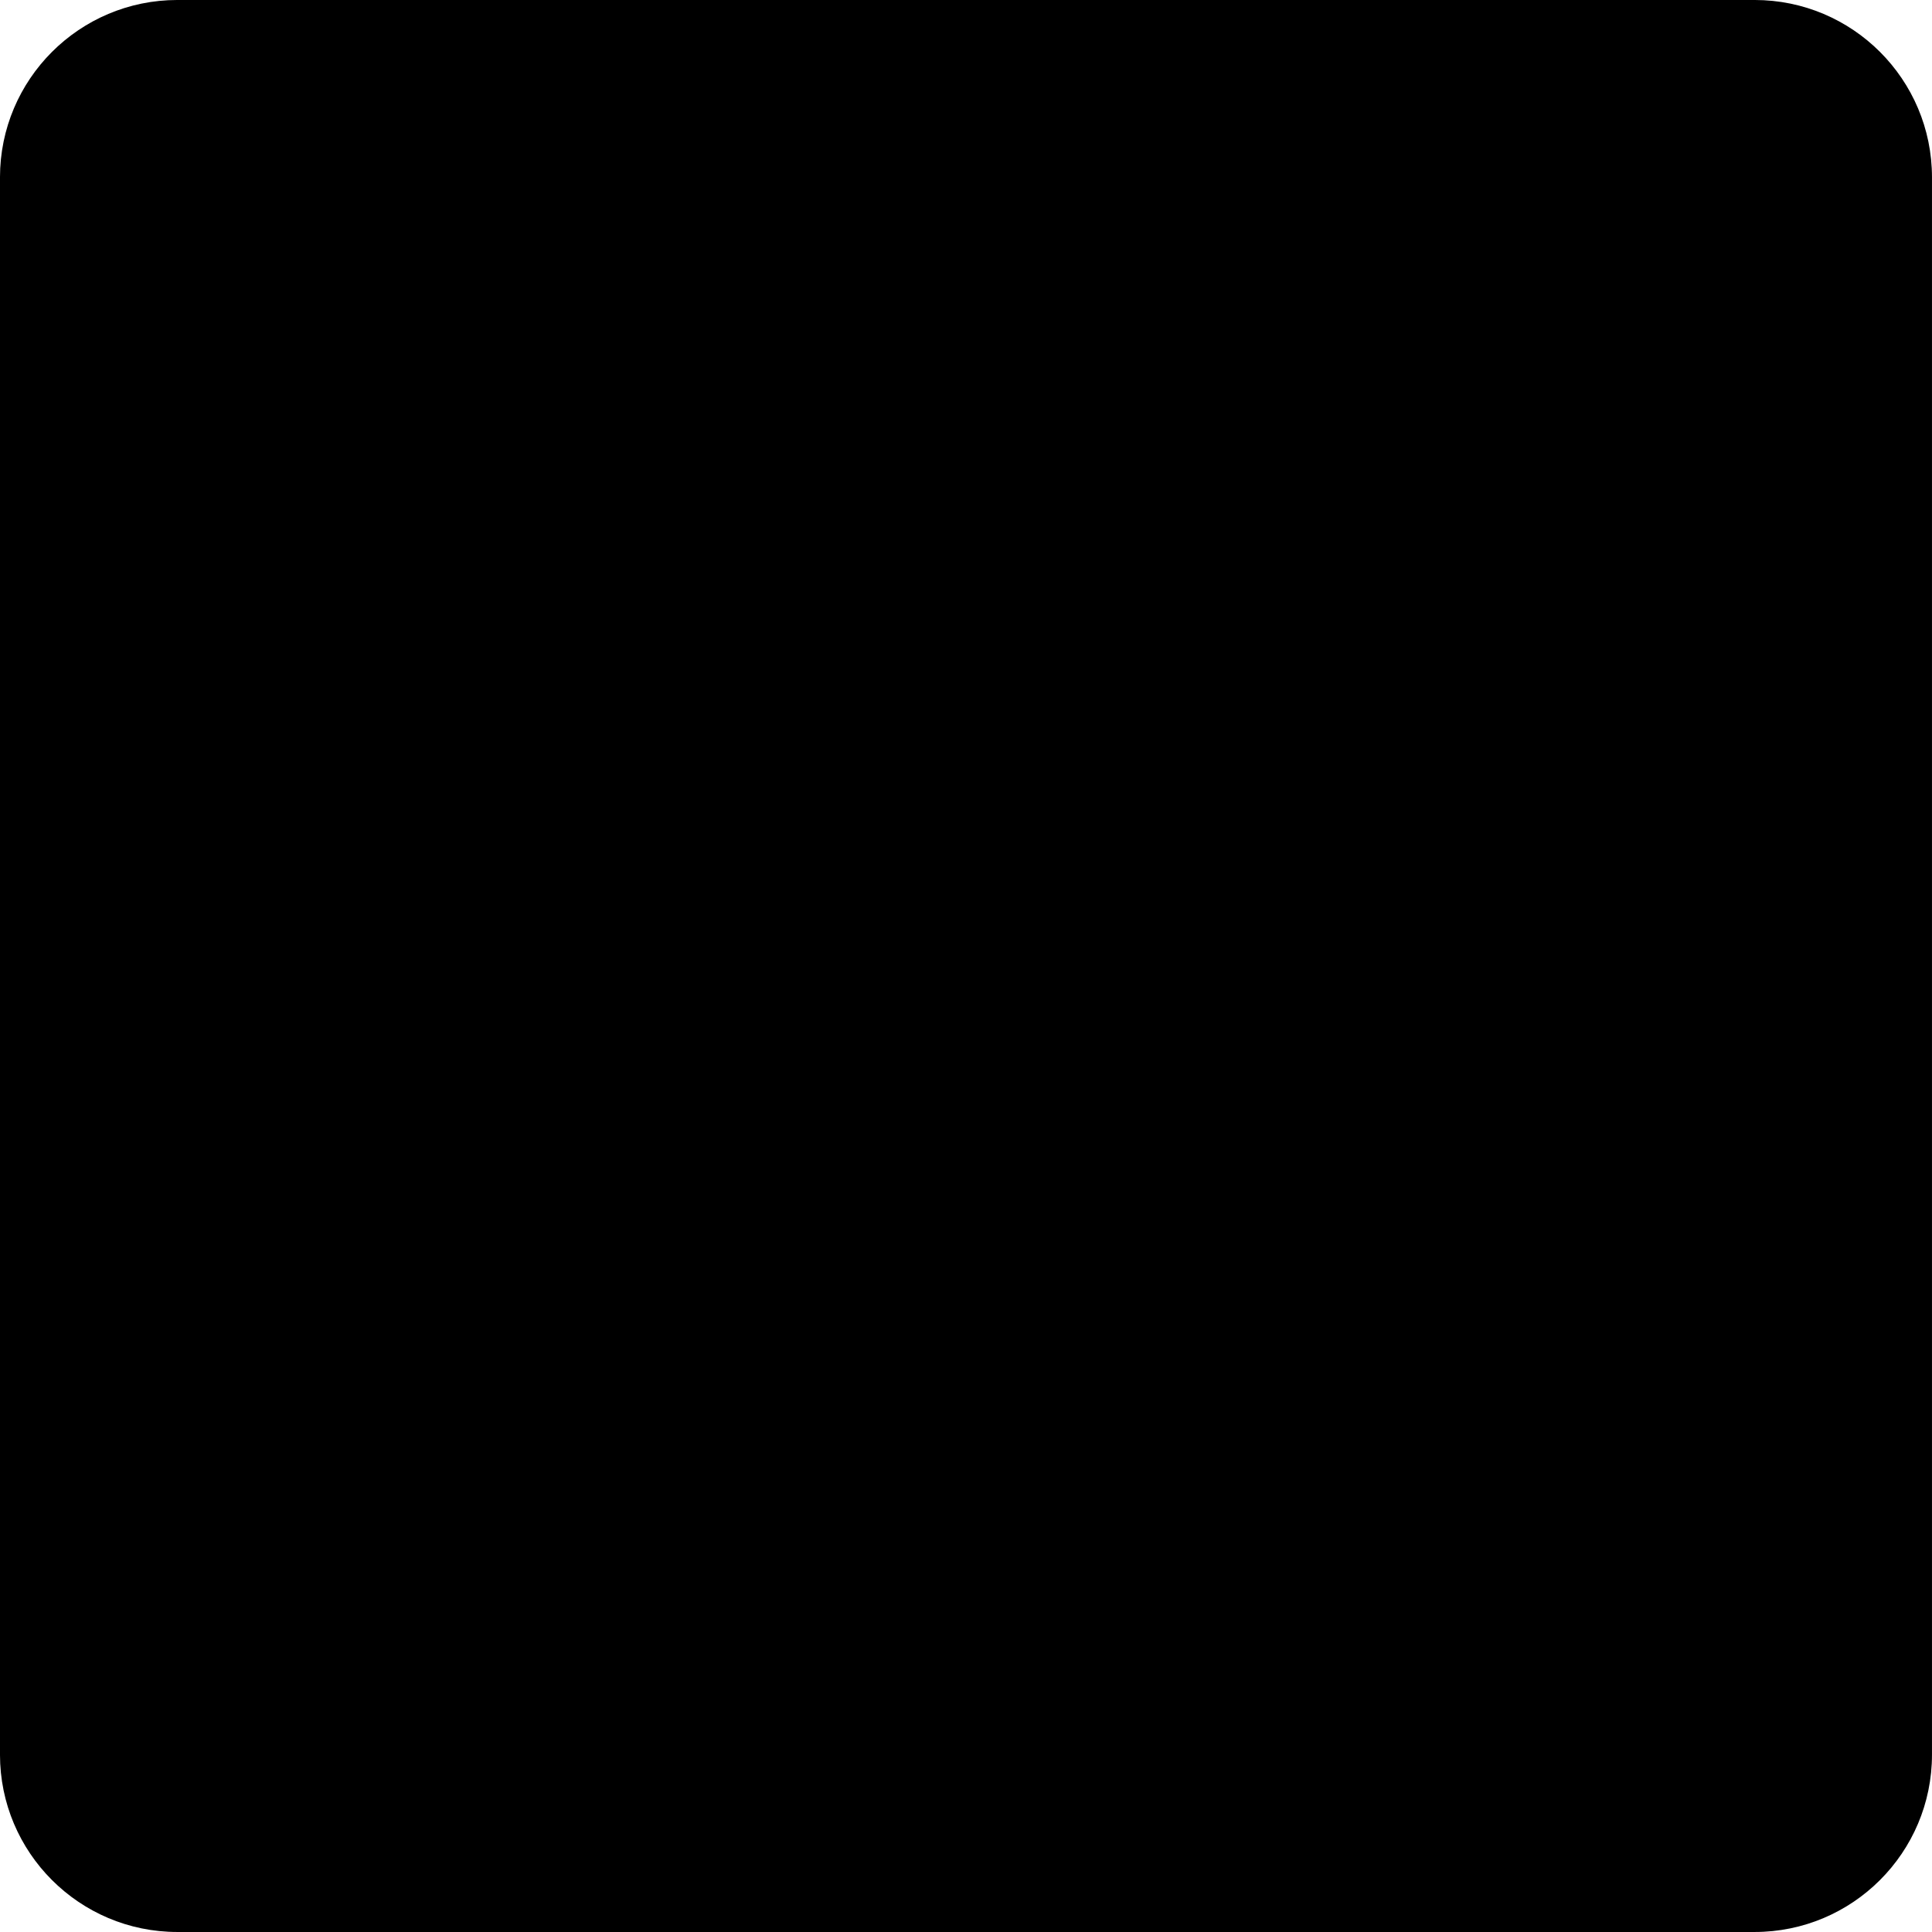
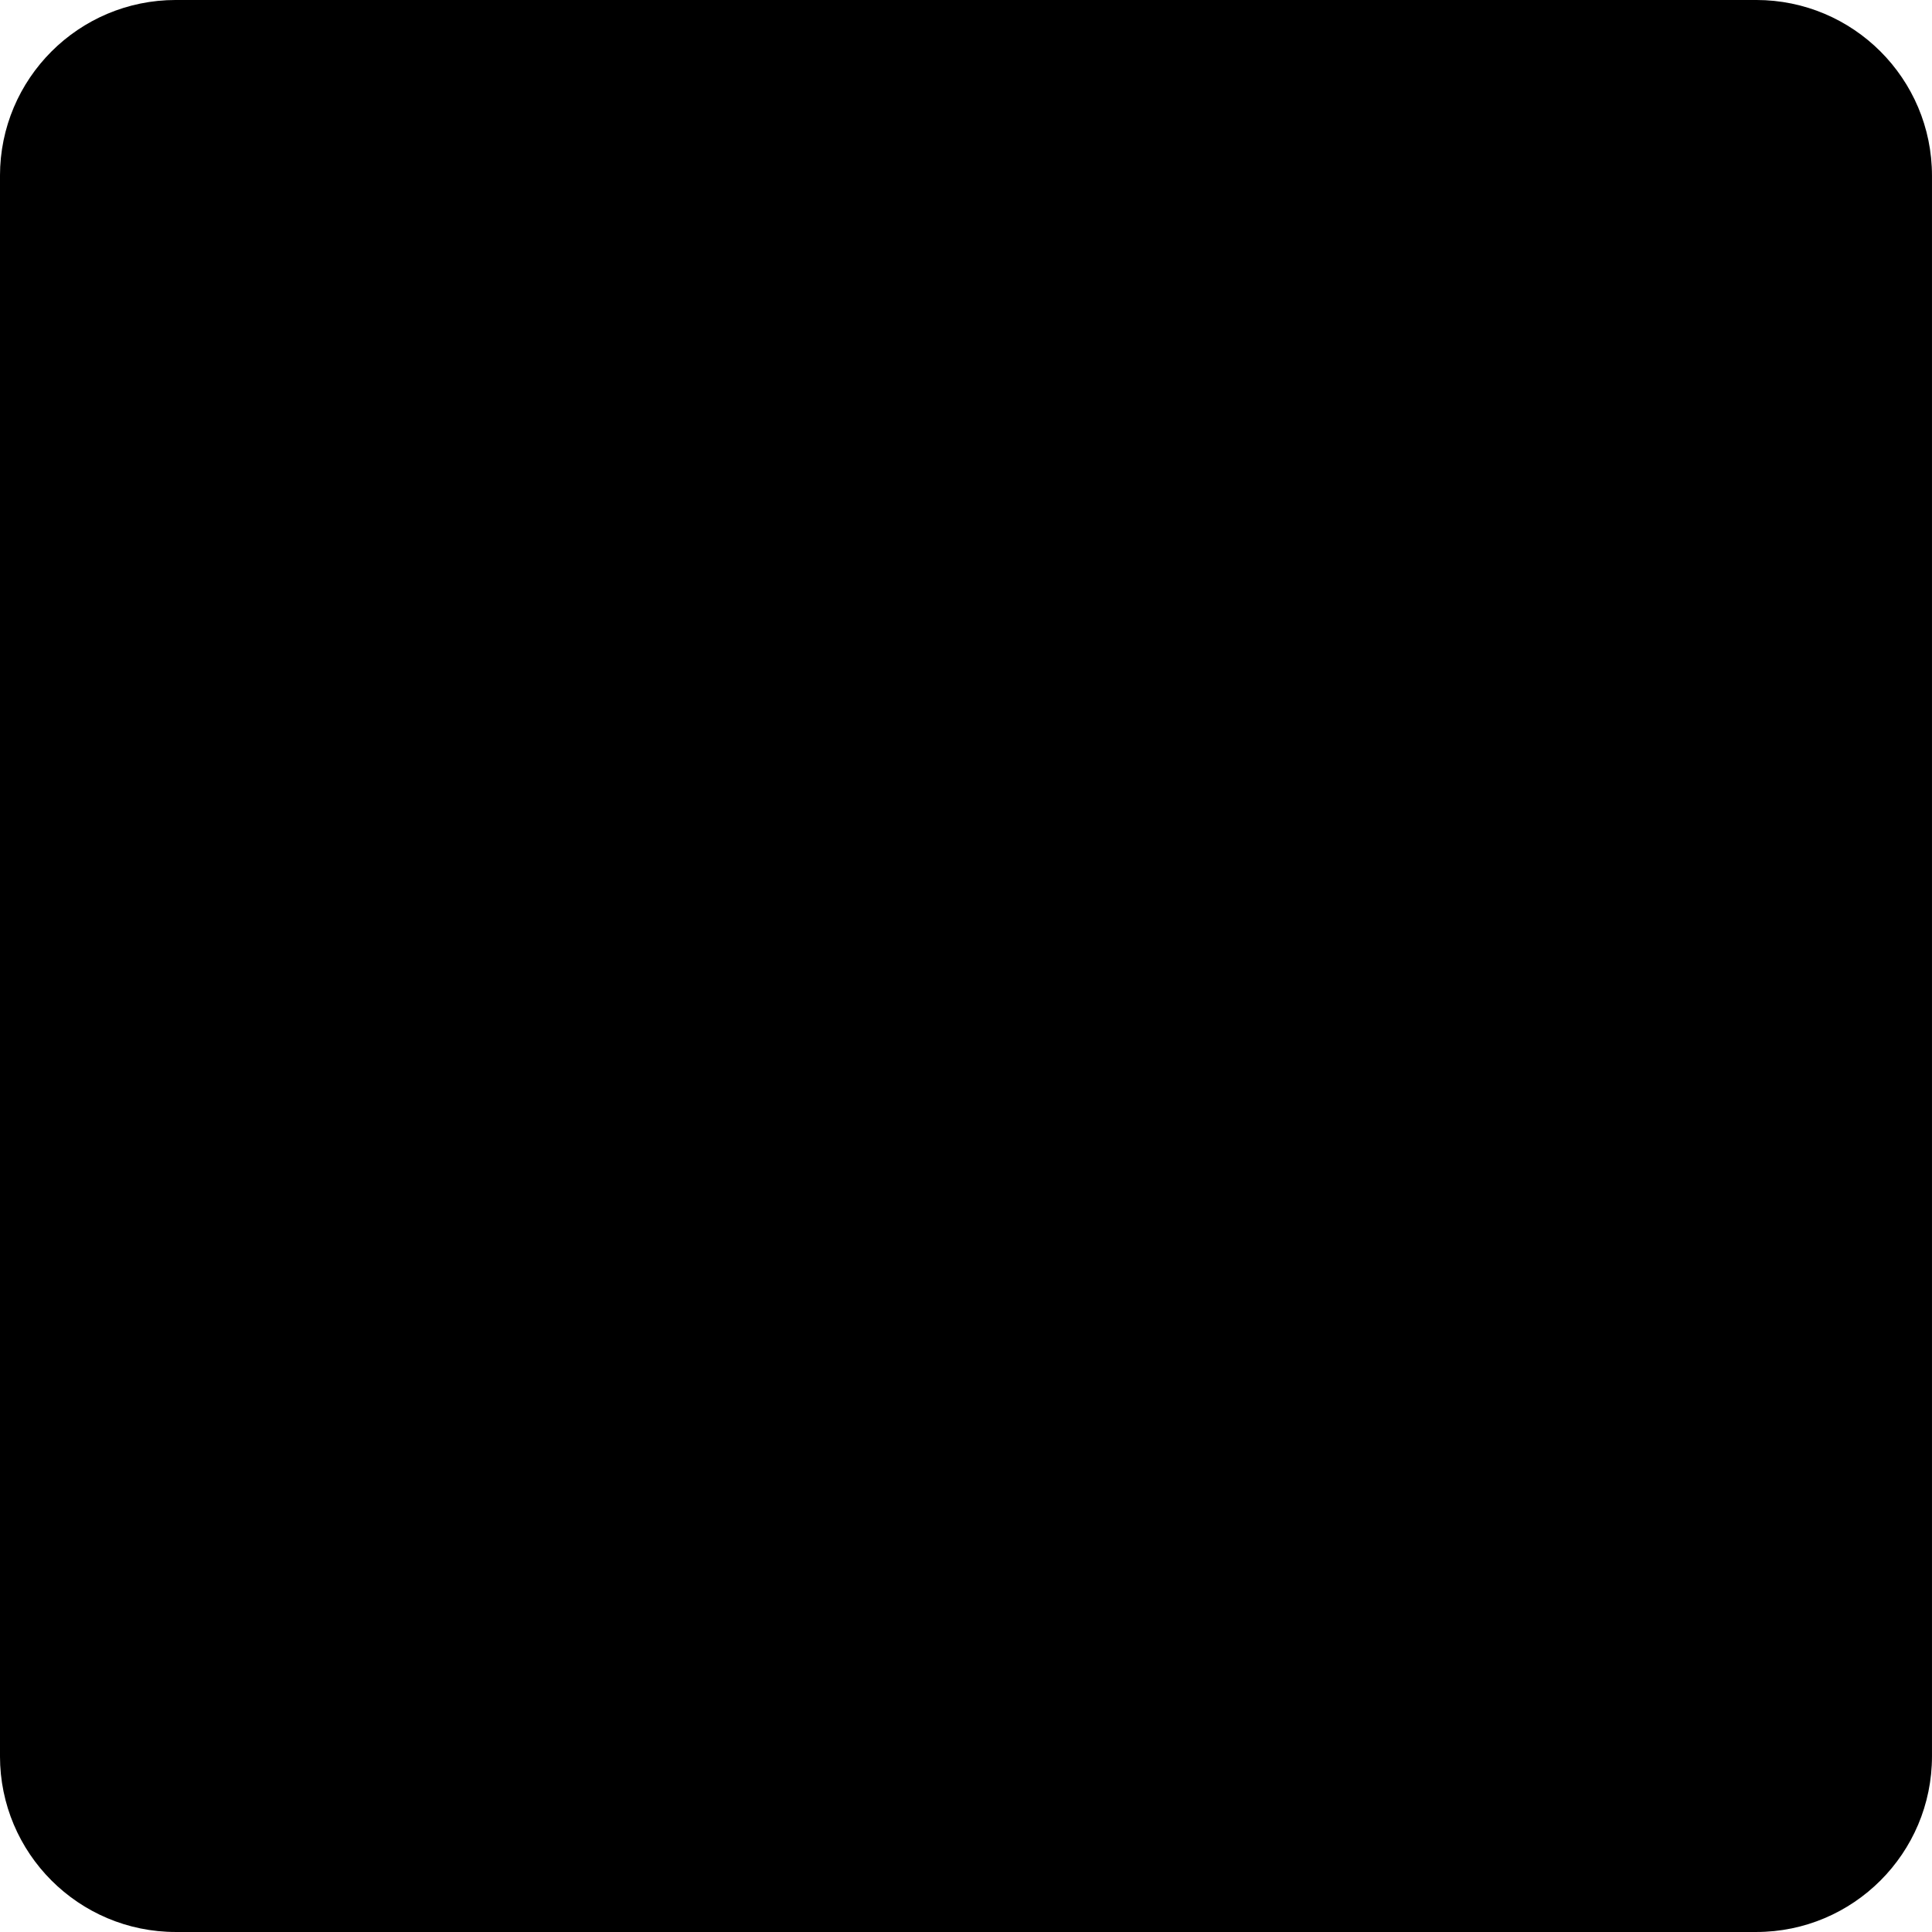
<svg xmlns="http://www.w3.org/2000/svg" width="50mm" height="50mm" viewBox="0 0 50 50" version="1.1" id="svg5">
  <defs id="defs2">
    <filter style="color-interpolation-filters:sRGB" id="filter7777" x="-0.124" y="-0.124" width="1.281" height="1.281">
      <feFlood flood-opacity="0.498" flood-color="rgb(0,0,0)" result="flood" id="feFlood7767" />
      <feComposite in="flood" in2="SourceGraphic" operator="out" result="composite1" id="feComposite7769" />
      <feGaussianBlur in="composite1" stdDeviation="0.8" result="blur" id="feGaussianBlur7771" />
      <feOffset dx="0.5" dy="0.5" result="offset" id="feOffset7773" />
      <feComposite in="offset" in2="SourceGraphic" operator="atop" result="composite2" id="feComposite7775" />
    </filter>
    <filter style="color-interpolation-filters:sRGB;" id="filter9377" x="-0.063" y="-0.063" width="1.126" height="1.126">
      <feFlood flood-opacity="1" flood-color="rgb(0,0,0)" result="flood" id="feFlood9367" />
      <feComposite in="flood" in2="SourceGraphic" operator="in" result="composite1" id="feComposite9369" />
      <feGaussianBlur in="composite1" stdDeviation="0.5" result="blur" id="feGaussianBlur9371" />
      <feOffset dx="2.77556e-17" dy="2.77556e-17" result="offset" id="feOffset9373" />
      <feComposite in="SourceGraphic" in2="offset" operator="over" result="composite2" id="feComposite9375" />
    </filter>
    <filter style="color-interpolation-filters:sRGB;" id="filter9441" x="-0.31" y="-0.073" width="1.62" height="1.146">
      <feFlood flood-opacity="1" flood-color="rgb(255,255,255)" result="flood" id="feFlood9431" />
      <feComposite in="flood" in2="SourceGraphic" operator="in" result="composite1" id="feComposite9433" />
      <feGaussianBlur in="composite1" stdDeviation="0.5" result="blur" id="feGaussianBlur9435" />
      <feOffset dx="2.77556e-17" dy="2.77556e-17" result="offset" id="feOffset9437" />
      <feComposite in="SourceGraphic" in2="offset" operator="over" result="composite2" id="feComposite9439" />
    </filter>
    <filter style="color-interpolation-filters:sRGB;" id="filter9471" x="-0.295" y="-0.295" width="1.591" height="1.591">
      <feFlood flood-opacity="1" flood-color="rgb(255,255,255)" result="flood" id="feFlood9461" />
      <feComposite in="flood" in2="SourceGraphic" operator="in" result="composite1" id="feComposite9463" />
      <feGaussianBlur in="composite1" stdDeviation="0.5" result="blur" id="feGaussianBlur9465" />
      <feOffset dx="2.77556e-17" dy="2.77556e-17" result="offset" id="feOffset9467" />
      <feComposite in="SourceGraphic" in2="offset" operator="over" result="composite2" id="feComposite9469" />
    </filter>
    <filter style="color-interpolation-filters:sRGB;" id="filter9779" x="-0.354" y="-0.354" width="1.758" height="1.758">
      <feFlood flood-opacity="1" flood-color="rgb(0,0,0)" result="flood" id="feFlood9769" />
      <feComposite in="flood" in2="SourceGraphic" operator="out" result="composite1" id="feComposite9771" />
      <feGaussianBlur in="composite1" stdDeviation="0.6" result="blur" id="feGaussianBlur9773" />
      <feOffset dx="0.2" dy="0.2" result="offset" id="feOffset9775" />
      <feComposite in="offset" in2="SourceGraphic" operator="atop" result="composite2" id="feComposite9777" />
    </filter>
    <filter style="color-interpolation-filters:sRGB;" id="filter10953" x="-0.058" y="-0.102" width="1.14" height="1.246">
      <feFlood flood-opacity="1" flood-color="rgb(0,0,0)" result="flood" id="feFlood10943" />
      <feComposite in="flood" in2="SourceGraphic" operator="in" result="composite1" id="feComposite10945" />
      <feGaussianBlur in="composite1" stdDeviation="0.5" result="blur" id="feGaussianBlur10947" />
      <feOffset dx="0.5" dy="0.5" result="offset" id="feOffset10949" />
      <feComposite in="SourceGraphic" in2="offset" operator="over" result="composite2" id="feComposite10951" />
    </filter>
    <filter style="color-interpolation-filters:sRGB;" id="filter11387" x="-0.31" y="-0.073" width="1.62" height="1.146">
      <feFlood flood-opacity="1" flood-color="rgb(0,0,0)" result="flood" id="feFlood11377" />
      <feComposite in="flood" in2="SourceGraphic" operator="in" result="composite1" id="feComposite11379" />
      <feGaussianBlur in="composite1" stdDeviation="0.5" result="blur" id="feGaussianBlur11381" />
      <feOffset dx="2.77556e-17" dy="2.77556e-17" result="offset" id="feOffset11383" />
      <feComposite in="SourceGraphic" in2="offset" operator="over" result="composite2" id="feComposite11385" />
    </filter>
    <filter style="color-interpolation-filters:sRGB;" id="filter18183" x="-0.264" y="-0.15" width="1.529" height="1.3">
      <feFlood flood-opacity="1" flood-color="rgb(255,255,255)" result="flood" id="feFlood18173" />
      <feComposite in="flood" in2="SourceGraphic" operator="in" result="composite1" id="feComposite18175" />
      <feGaussianBlur in="composite1" stdDeviation="0.5" result="blur" id="feGaussianBlur18177" />
      <feOffset dx="2.77556e-17" dy="2.77556e-17" result="offset" id="feOffset18179" />
      <feComposite in="SourceGraphic" in2="offset" operator="over" result="composite2" id="feComposite18181" />
    </filter>
    <filter style="color-interpolation-filters:sRGB;" id="filter18317" x="-0.174" y="-0.522" width="1.348" height="2.043">
      <feFlood flood-opacity="1" flood-color="rgb(0,0,0)" result="flood" id="feFlood18307" />
      <feComposite in="flood" in2="SourceGraphic" operator="out" result="composite1" id="feComposite18309" />
      <feGaussianBlur in="composite1" stdDeviation="0.5" result="blur" id="feGaussianBlur18311" />
      <feOffset dx="2.77556e-17" dy="2.77556e-17" result="offset" id="feOffset18313" />
      <feComposite in="offset" in2="SourceGraphic" operator="atop" result="composite2" id="feComposite18315" />
    </filter>
    <filter style="color-interpolation-filters:sRGB;" id="filter19126" x="-0.181" y="-0.442" width="1.362" height="1.885">
      <feFlood flood-opacity="1" flood-color="rgb(0,0,0)" result="flood" id="feFlood19116" />
      <feComposite in="flood" in2="SourceGraphic" operator="in" result="composite1" id="feComposite19118" />
      <feGaussianBlur in="composite1" stdDeviation="0.5" result="blur" id="feGaussianBlur19120" />
      <feOffset dx="2.77556e-17" dy="2.77556e-17" result="offset" id="feOffset19122" />
      <feComposite in="SourceGraphic" in2="offset" operator="over" result="composite2" id="feComposite19124" />
    </filter>
    <filter style="color-interpolation-filters:sRGB;" id="filter19632" x="-0.145" y="-0.354" width="1.32" height="1.781">
      <feFlood flood-opacity="1" flood-color="rgb(0,0,0)" result="flood" id="feFlood19622" />
      <feComposite in="flood" in2="SourceGraphic" operator="in" result="composite1" id="feComposite19624" />
      <feGaussianBlur in="composite1" stdDeviation="0.4" result="blur" id="feGaussianBlur19626" />
      <feOffset dx="0.2" dy="0.2" result="offset" id="feOffset19628" />
      <feComposite in="SourceGraphic" in2="offset" operator="over" result="composite2" id="feComposite19630" />
    </filter>
    <filter style="color-interpolation-filters:sRGB;" id="filter20287" x="-0.024" y="-0.027" width="1.06" height="1.069">
      <feFlood flood-opacity="1" flood-color="rgb(0,0,0)" result="flood" id="feFlood20277" />
      <feComposite in="flood" in2="SourceGraphic" operator="in" result="composite1" id="feComposite20279" />
      <feGaussianBlur in="composite1" stdDeviation="0.4" result="blur" id="feGaussianBlur20281" />
      <feOffset dx="0.5" dy="0.5" result="offset" id="feOffset20283" />
      <feComposite in="SourceGraphic" in2="offset" operator="over" result="composite2" id="feComposite20285" />
    </filter>
    <filter style="color-interpolation-filters:sRGB;" id="filter21389" x="-0.03" y="-0.034" width="1.065" height="1.074">
      <feFlood flood-opacity="1" flood-color="rgb(0,0,0)" result="flood" id="feFlood21379" />
      <feComposite in="flood" in2="SourceGraphic" operator="in" result="composite1" id="feComposite21381" />
      <feGaussianBlur in="composite1" stdDeviation="0.5" result="blur" id="feGaussianBlur21383" />
      <feOffset dx="0.2" dy="0.2" result="offset" id="feOffset21385" />
      <feComposite in="SourceGraphic" in2="offset" operator="over" result="composite2" id="feComposite21387" />
    </filter>
    <filter style="color-interpolation-filters:sRGB;" id="filter21517" x="-0.264" y="-0.15" width="1.573" height="1.325">
      <feFlood flood-opacity="1" flood-color="rgb(0,0,0)" result="flood" id="feFlood21507" />
      <feComposite in="flood" in2="SourceGraphic" operator="in" result="composite1" id="feComposite21509" />
      <feGaussianBlur in="composite1" stdDeviation="0.5" result="blur" id="feGaussianBlur21511" />
      <feOffset dx="0.2" dy="0.2" result="offset" id="feOffset21513" />
      <feComposite in="SourceGraphic" in2="offset" operator="over" result="composite2" id="feComposite21515" />
    </filter>
    <filter style="color-interpolation-filters:sRGB;" id="filter24273" x="-0.038" y="-0.038" width="1.077" height="1.077">
      <feFlood flood-opacity="1" flood-color="rgb(0,0,0)" result="flood" id="feFlood24263" />
      <feComposite in="flood" in2="SourceGraphic" operator="in" result="composite1" id="feComposite24265" />
      <feGaussianBlur in="composite1" stdDeviation="1" result="blur" id="feGaussianBlur24267" />
      <feOffset dx="0" dy="0" result="offset" id="feOffset24269" />
      <feComposite in="SourceGraphic" in2="offset" operator="over" result="composite2" id="feComposite24271" />
    </filter>
    <filter style="color-interpolation-filters:sRGB;" id="filter24401" x="-0.018" y="-0.021" width="1.037" height="1.042">
      <feFlood flood-opacity="1" flood-color="rgb(0,0,0)" result="flood" id="feFlood24391" />
      <feComposite in="flood" in2="SourceGraphic" operator="in" result="composite1" id="feComposite24393" />
      <feGaussianBlur in="composite1" stdDeviation="1" result="blur" id="feGaussianBlur24395" />
      <feOffset dx="0" dy="0" result="offset" id="feOffset24397" />
      <feComposite in="SourceGraphic" in2="offset" operator="over" result="composite2" id="feComposite24399" />
    </filter>
    <filter style="color-interpolation-filters:sRGB;" id="filter30935" x="-0.115" y="-0.115" width="1.231" height="1.231">
      <feFlood flood-opacity="1" flood-color="rgb(0,0,0)" result="flood" id="feFlood30925" />
      <feComposite in="flood" in2="SourceGraphic" operator="in" result="composite1" id="feComposite30927" />
      <feGaussianBlur in="composite1" stdDeviation="3" result="blur" id="feGaussianBlur30929" />
      <feOffset dx="0" dy="0" result="offset" id="feOffset30931" />
      <feComposite in="SourceGraphic" in2="offset" operator="over" result="composite2" id="feComposite30933" />
    </filter>
    <filter style="color-interpolation-filters:sRGB;" id="filter30965" x="-0.055" y="-0.063" width="1.11" height="1.125">
      <feFlood flood-opacity="1" flood-color="rgb(0,0,0)" result="flood" id="feFlood30955" />
      <feComposite in="flood" in2="SourceGraphic" operator="in" result="composite1" id="feComposite30957" />
      <feGaussianBlur in="composite1" stdDeviation="3" result="blur" id="feGaussianBlur30959" />
      <feOffset dx="0" dy="0" result="offset" id="feOffset30961" />
      <feComposite in="SourceGraphic" in2="offset" operator="over" result="composite2" id="feComposite30963" />
    </filter>
    <filter style="color-interpolation-filters:sRGB;" id="filter31321" x="-0.036" y="-0.036" width="1.071" height="1.071">
      <feFlood flood-opacity="1" flood-color="rgb(0,0,0)" result="flood" id="feFlood31311" />
      <feComposite in="flood" in2="SourceGraphic" operator="in" result="composite1" id="feComposite31313" />
      <feGaussianBlur in="composite1" stdDeviation="1" result="blur" id="feGaussianBlur31315" />
      <feOffset dx="0" dy="0" result="offset" id="feOffset31317" />
      <feComposite in="SourceGraphic" in2="offset" operator="over" result="composite2" id="feComposite31319" />
    </filter>
    <filter style="color-interpolation-filters:sRGB" id="filter25702" x="-0.029" y="-0.027" width="1.059" height="1.054">
      <feFlood flood-opacity="1" flood-color="rgb(0,0,0)" result="flood" id="feFlood25692" />
      <feComposite in="flood" in2="SourceGraphic" operator="in" result="composite1" id="feComposite25694" />
      <feGaussianBlur in="composite1" stdDeviation="0.6" result="blur" id="feGaussianBlur25696" />
      <feOffset dx="0" dy="0" result="offset" id="feOffset25698" />
      <feComposite in="SourceGraphic" in2="offset" operator="over" result="composite2" id="feComposite25700" />
    </filter>
    <filter style="color-interpolation-filters:sRGB;" id="filter32656" x="-0.055" y="-0.063" width="1.11" height="1.125">
      <feFlood flood-opacity="1" flood-color="rgb(0,0,0)" result="flood" id="feFlood32646" />
      <feComposite in="flood" in2="SourceGraphic" operator="in" result="composite1" id="feComposite32648" />
      <feGaussianBlur in="composite1" stdDeviation="3" result="blur" id="feGaussianBlur32650" />
      <feOffset dx="0" dy="0" result="offset" id="feOffset32652" />
      <feComposite in="SourceGraphic" in2="offset" operator="over" result="composite2" id="feComposite32654" />
    </filter>
  </defs>
  <g id="layer1" transform="translate(-24.11542,-92.0483)">
-     <rect style="fill:#000000;fill-opacity:1;stroke-width:0.39" id="rect20978" width="50" height="50" x="24.115" y="92.048" ry="4.591" />
+     <rect style="fill:#000000;fill-opacity:1;stroke-width:0.39" id="rect20978" width="50" height="50" x="24.115" y="92.048" ry="4.55" rx="4.55" />
  </g>
</svg>
